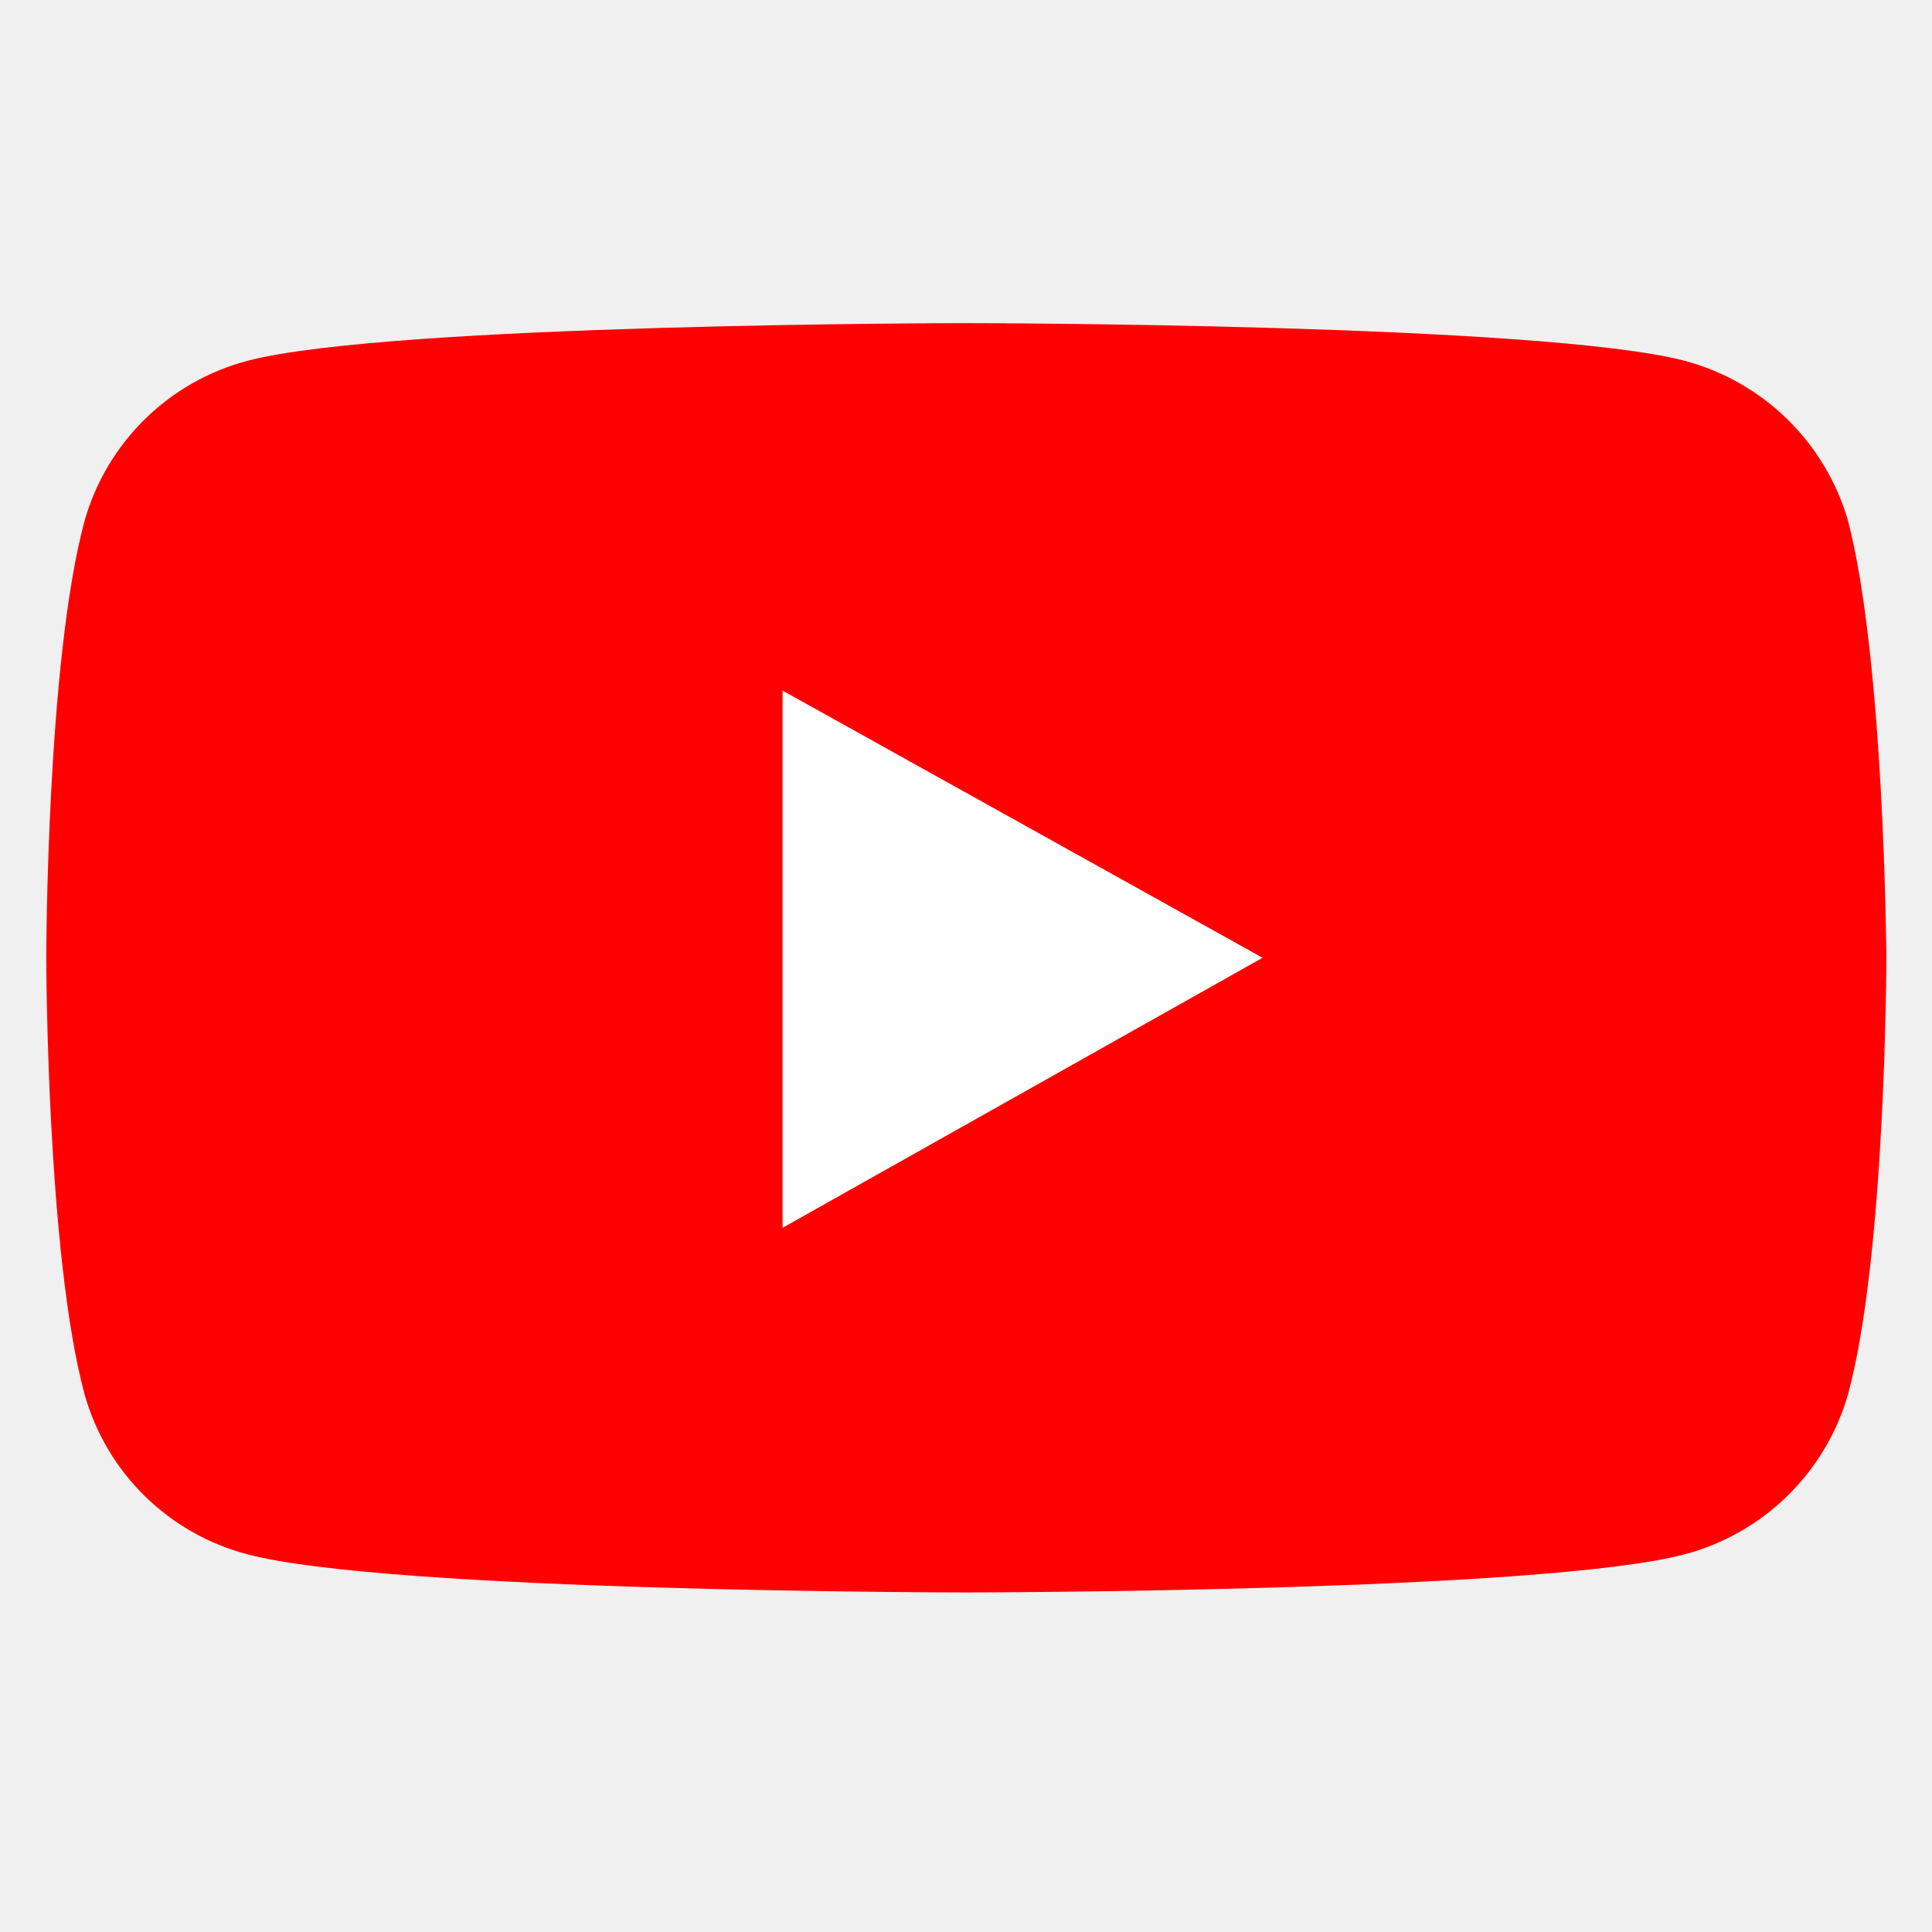
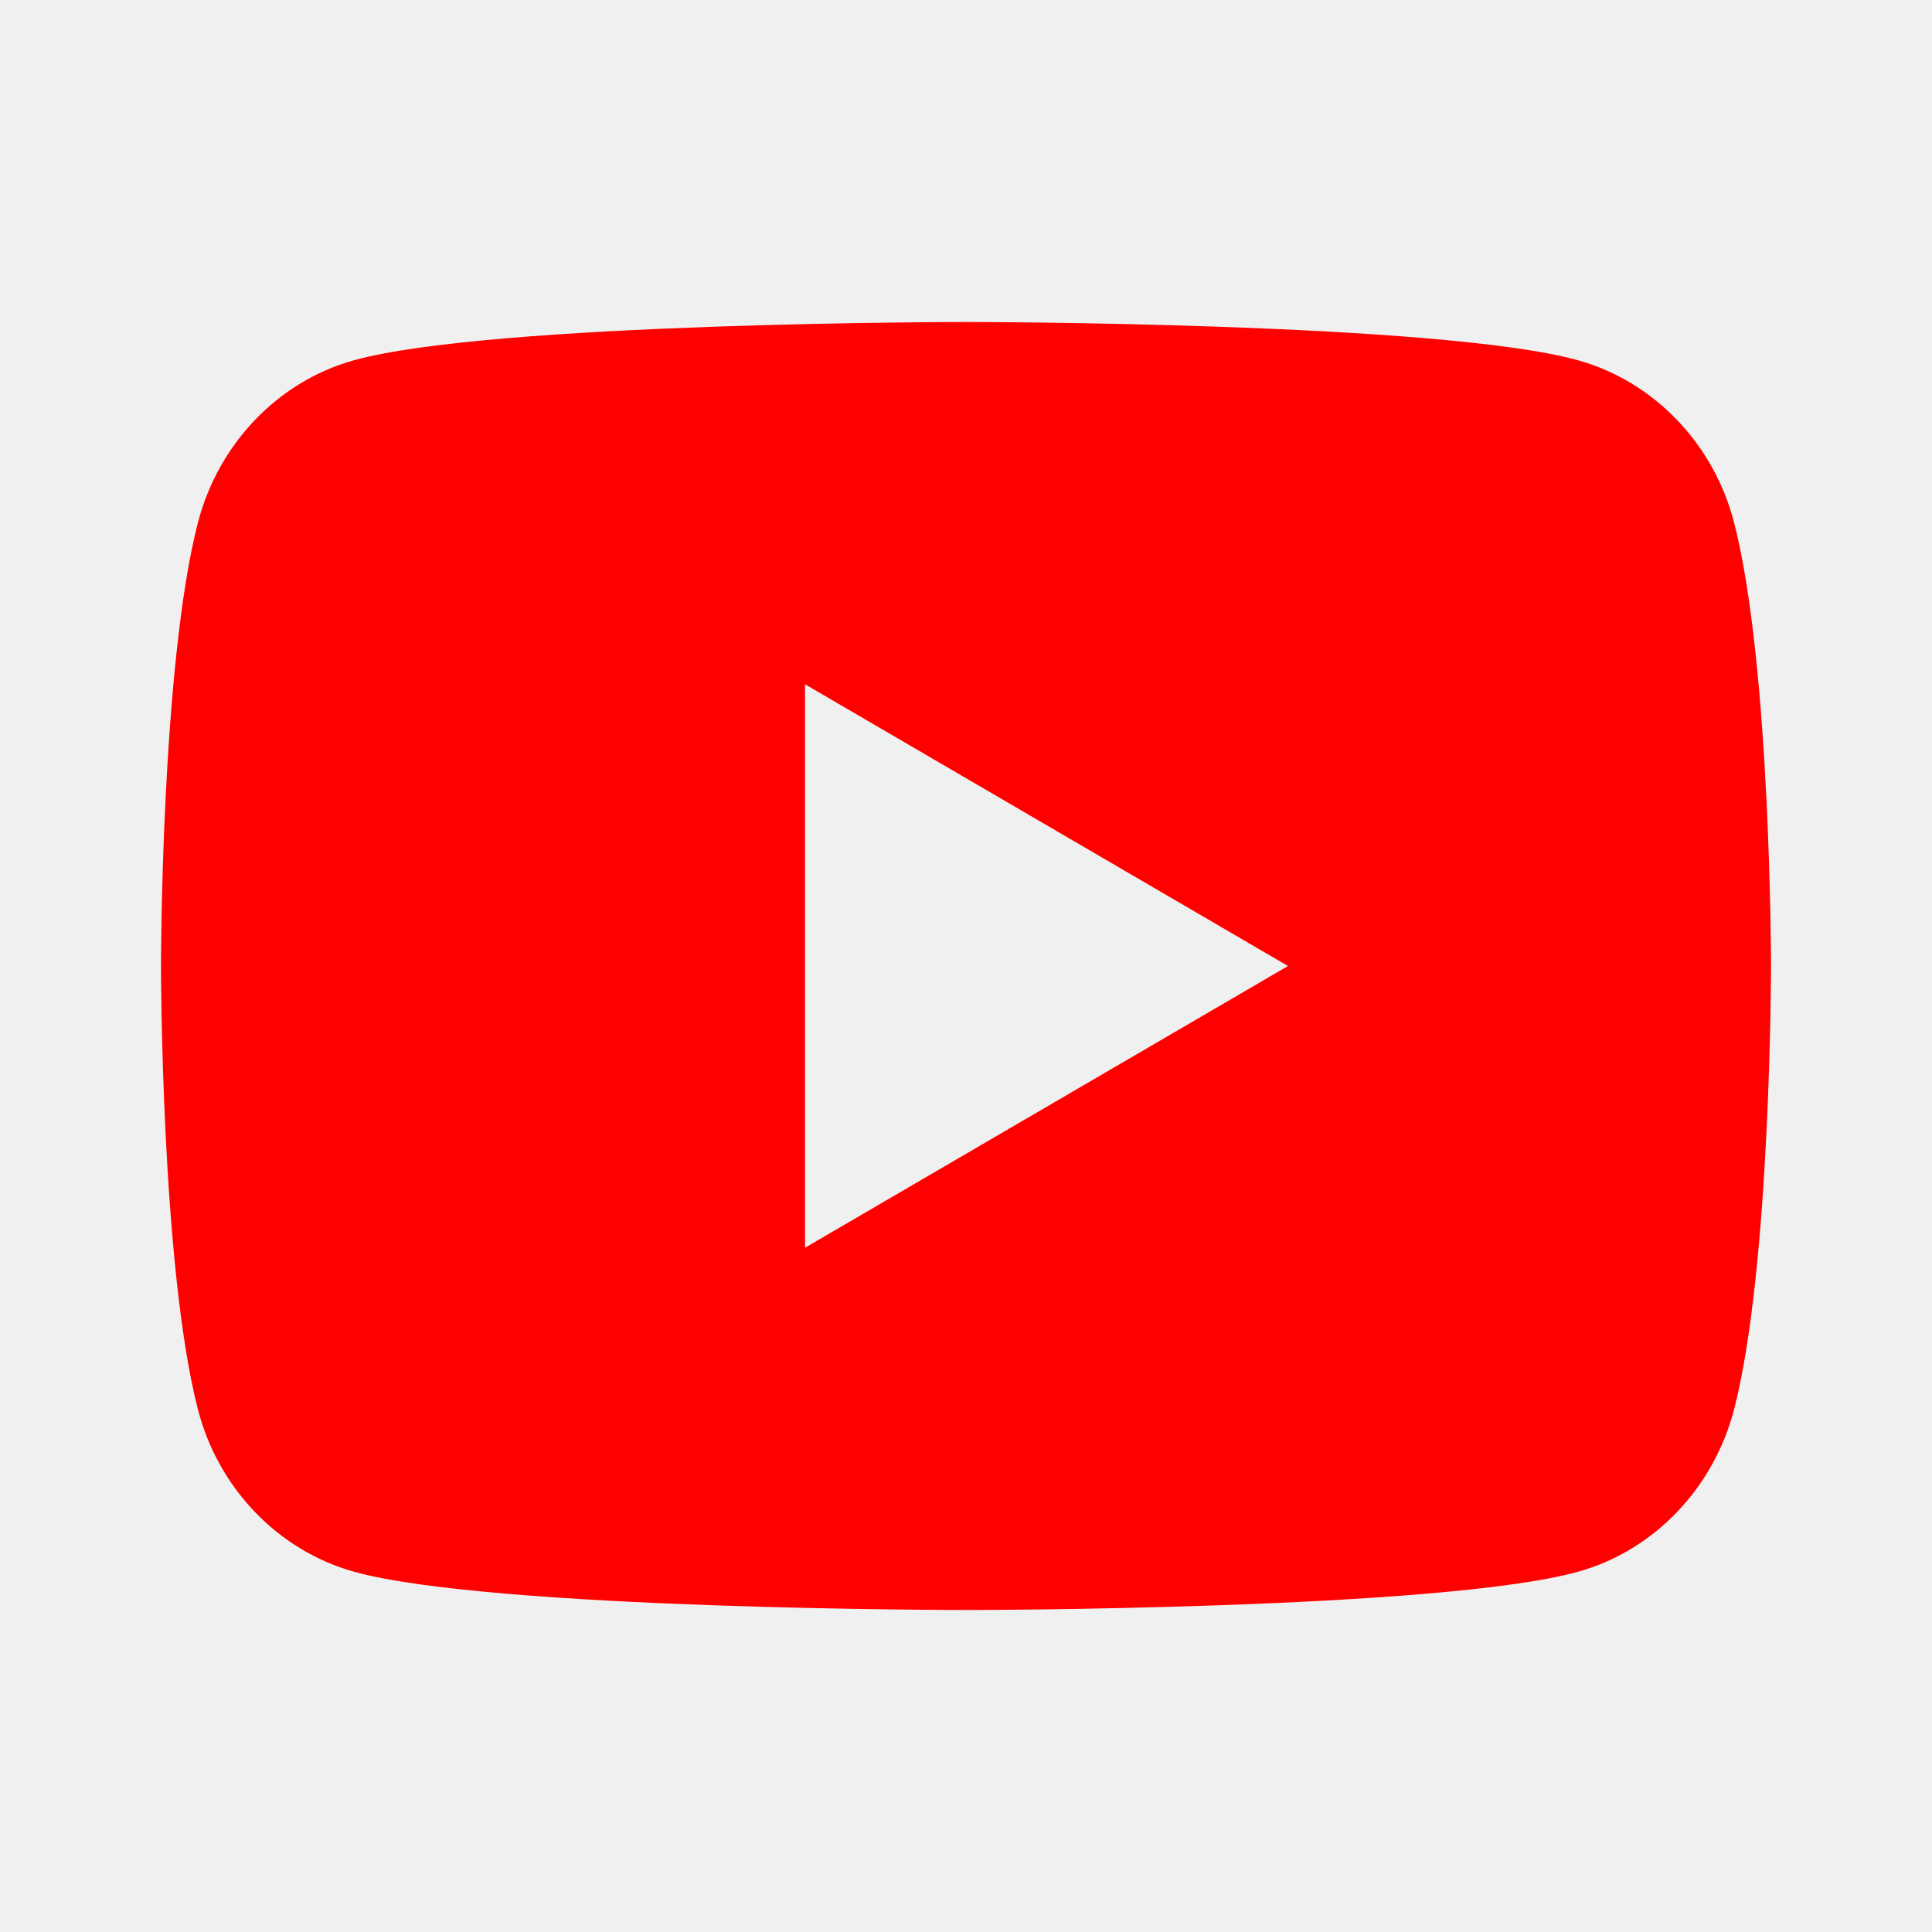
- <svg xmlns="http://www.w3.org/2000/svg" width="167" height="167" viewBox="0 0 167 167">
-   <g id="youtube" transform="translate(7430 20108)">
-     <rect id="Rectangle_2456" data-name="Rectangle 2456" width="167" height="167" transform="translate(-7430 -20108)" fill="none" opacity="0.707" />
-     <path id="play" d="M-8278.357-20560.8v-46.441l41.494,23.1-41.492,23.344Z" transform="translate(916 558.932)" fill="#fff" />
-     <path id="youtube-2" data-name="youtube" d="M79.5,109.716c-.5,0-49.832-.038-62.112-3.294A19.848,19.848,0,0,1,3.313,92.6C.038,80.5,0,55.113,0,54.858S.038,29.14,3.313,17.081A19.932,19.932,0,0,1,17.393,3.254C29.673.037,79.008,0,79.5,0s49.84.037,62.12,3.254a20.083,20.083,0,0,1,14.121,13.827c3.148,12.092,3.312,37.522,3.313,37.777s-.038,25.678-3.313,37.737a20.039,20.039,0,0,1-14.121,13.827C129.341,109.679,80,109.716,79.5,109.716ZM63.643,31.761V78.2l41.495-23.343Z" transform="translate(-7426 -20080.068)" fill="red" />
-   </g>
+ <svg xmlns="http://www.w3.org/2000/svg" viewBox="0 0 24 24" width="24" height="24">
+   <path fill="none" d="M0 0h24v24H0z" />
+   <path d="M21.543 6.498C22 8.28 22 12 22 12s0 3.72-.457 5.502c-.254.985-.997 1.76-1.938 2.022C17.896 20 12 20 12 20s-5.893 0-7.605-.476c-.945-.266-1.687-1.04-1.938-2.022C2 15.72 2 12 2 12s0-3.72.457-5.502c.254-.985.997-1.76 1.938-2.022C6.107 4 12 4 12 4s5.896 0 7.605.476c.945.266 1.687 1.04 1.938 2.022zM10 15.5l6-3.5-6-3.5v7z" fill="red" />
</svg>
